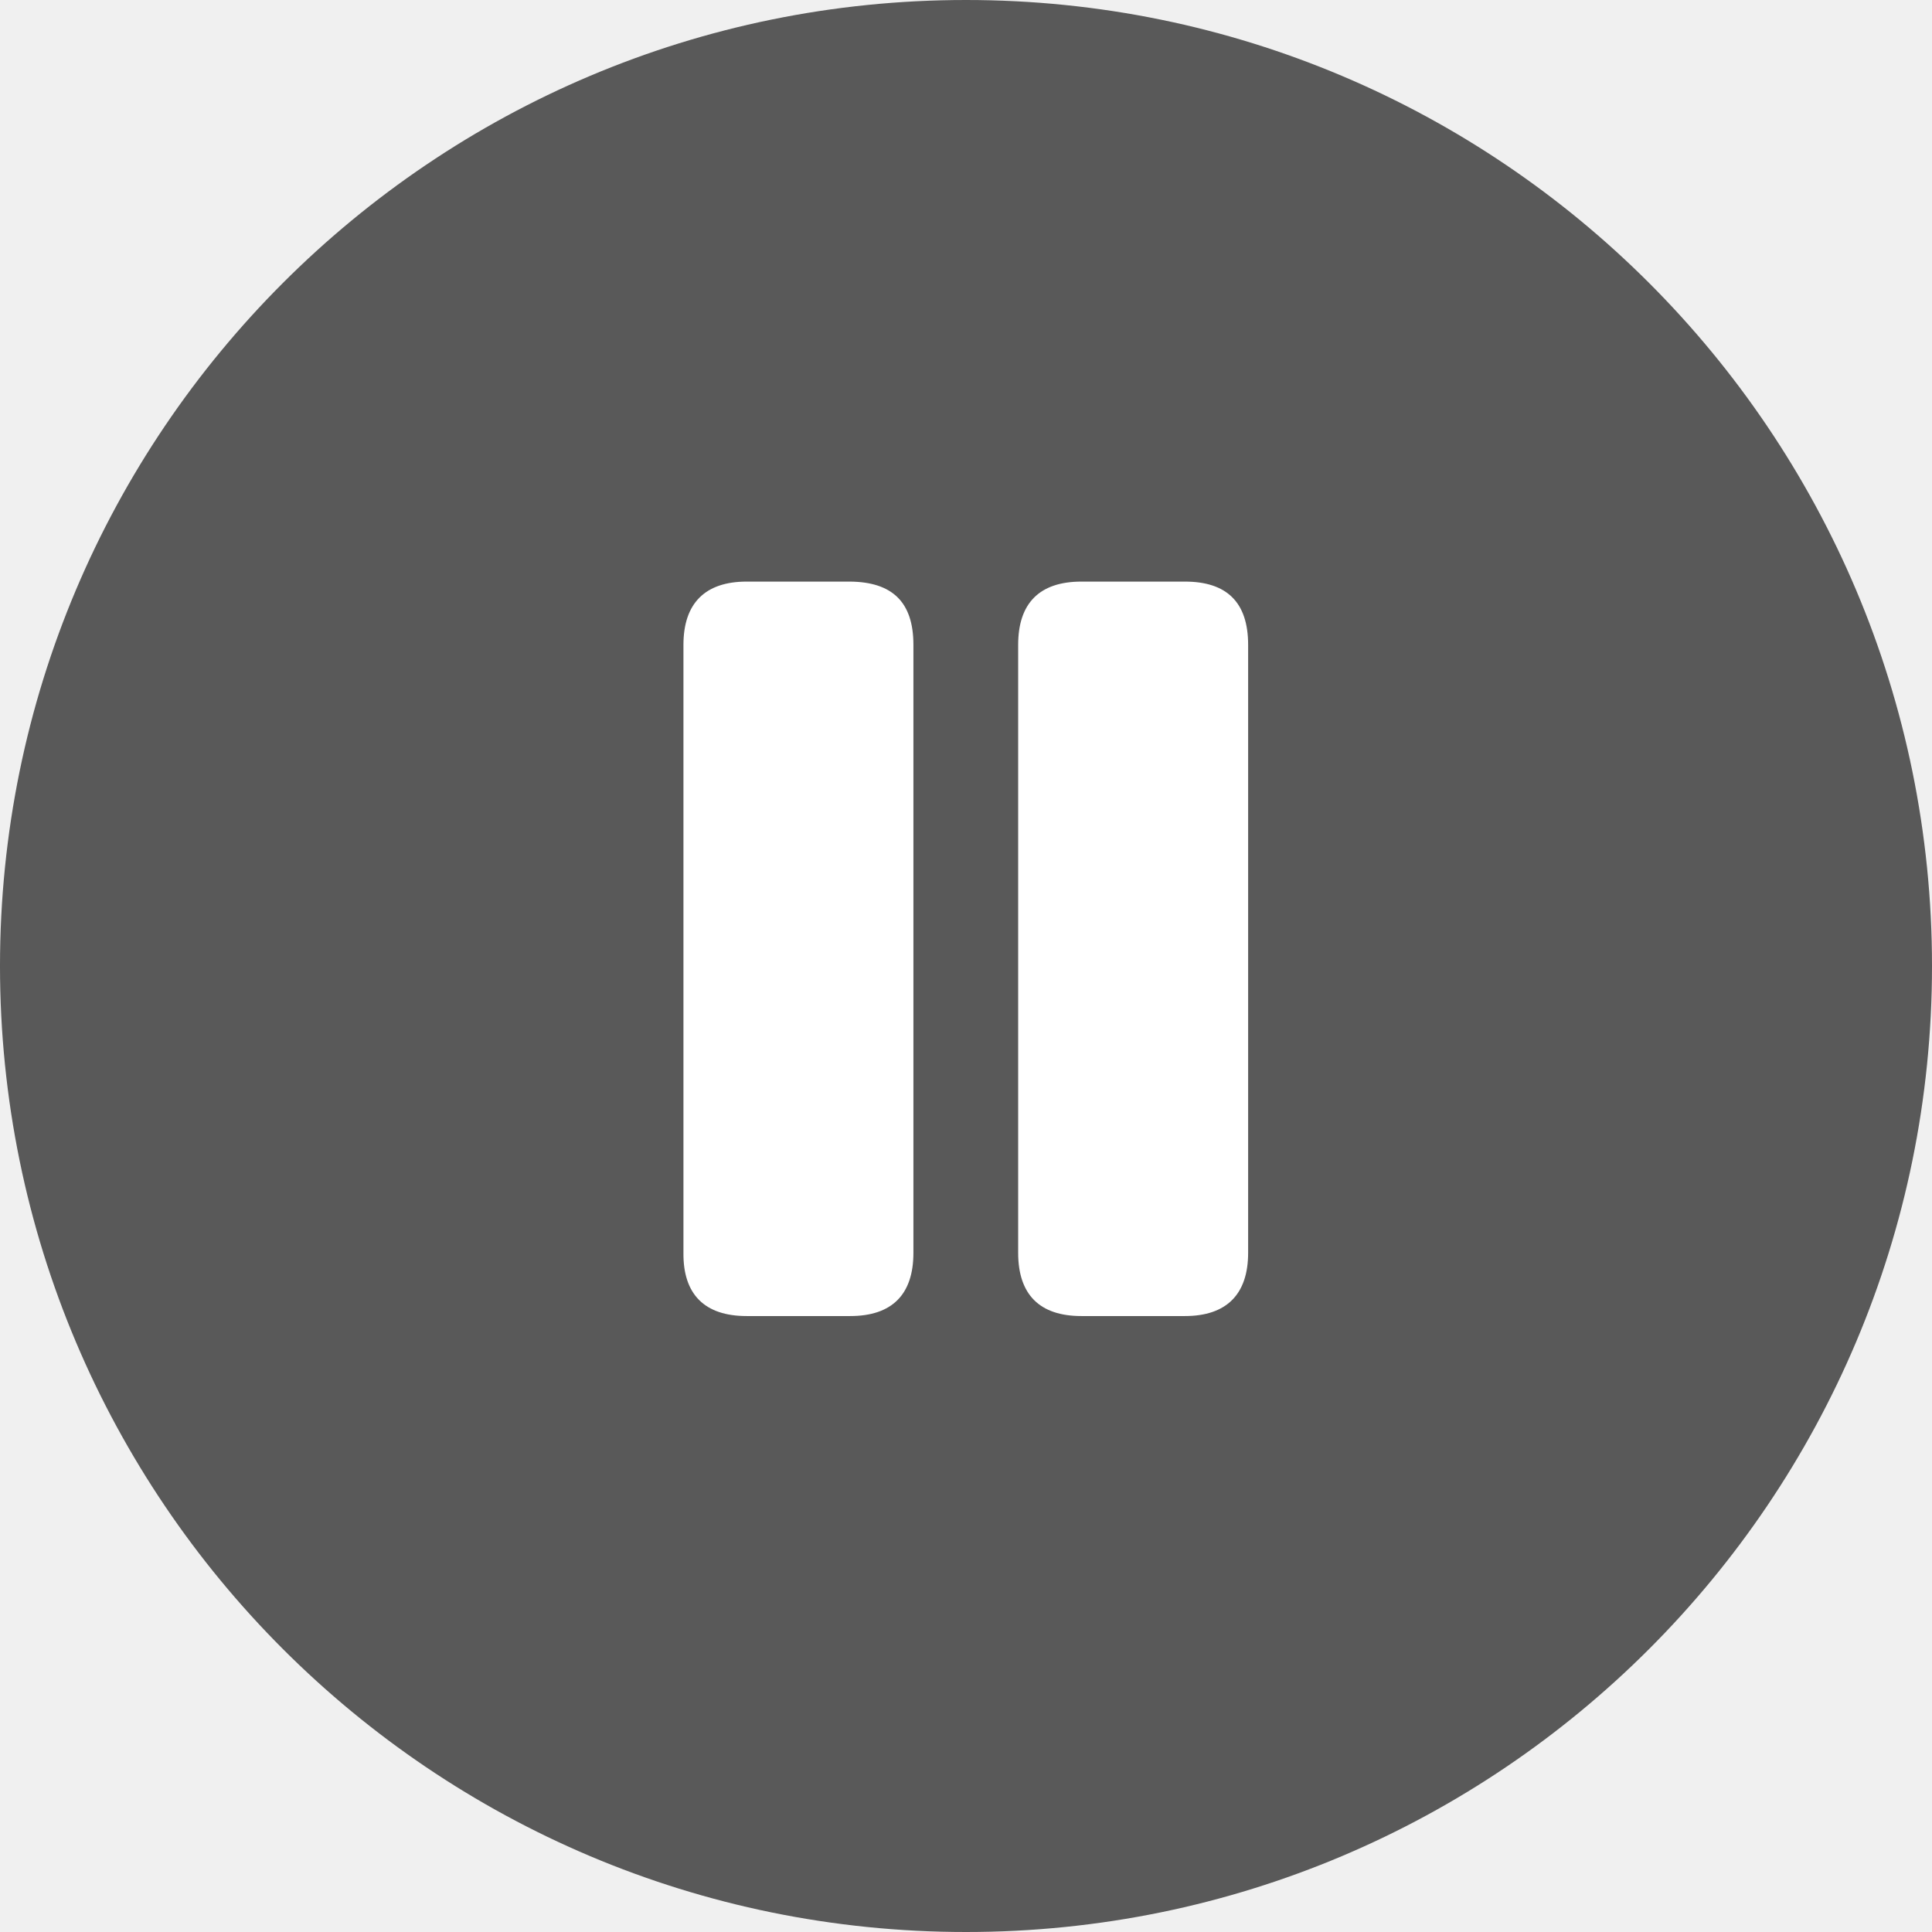
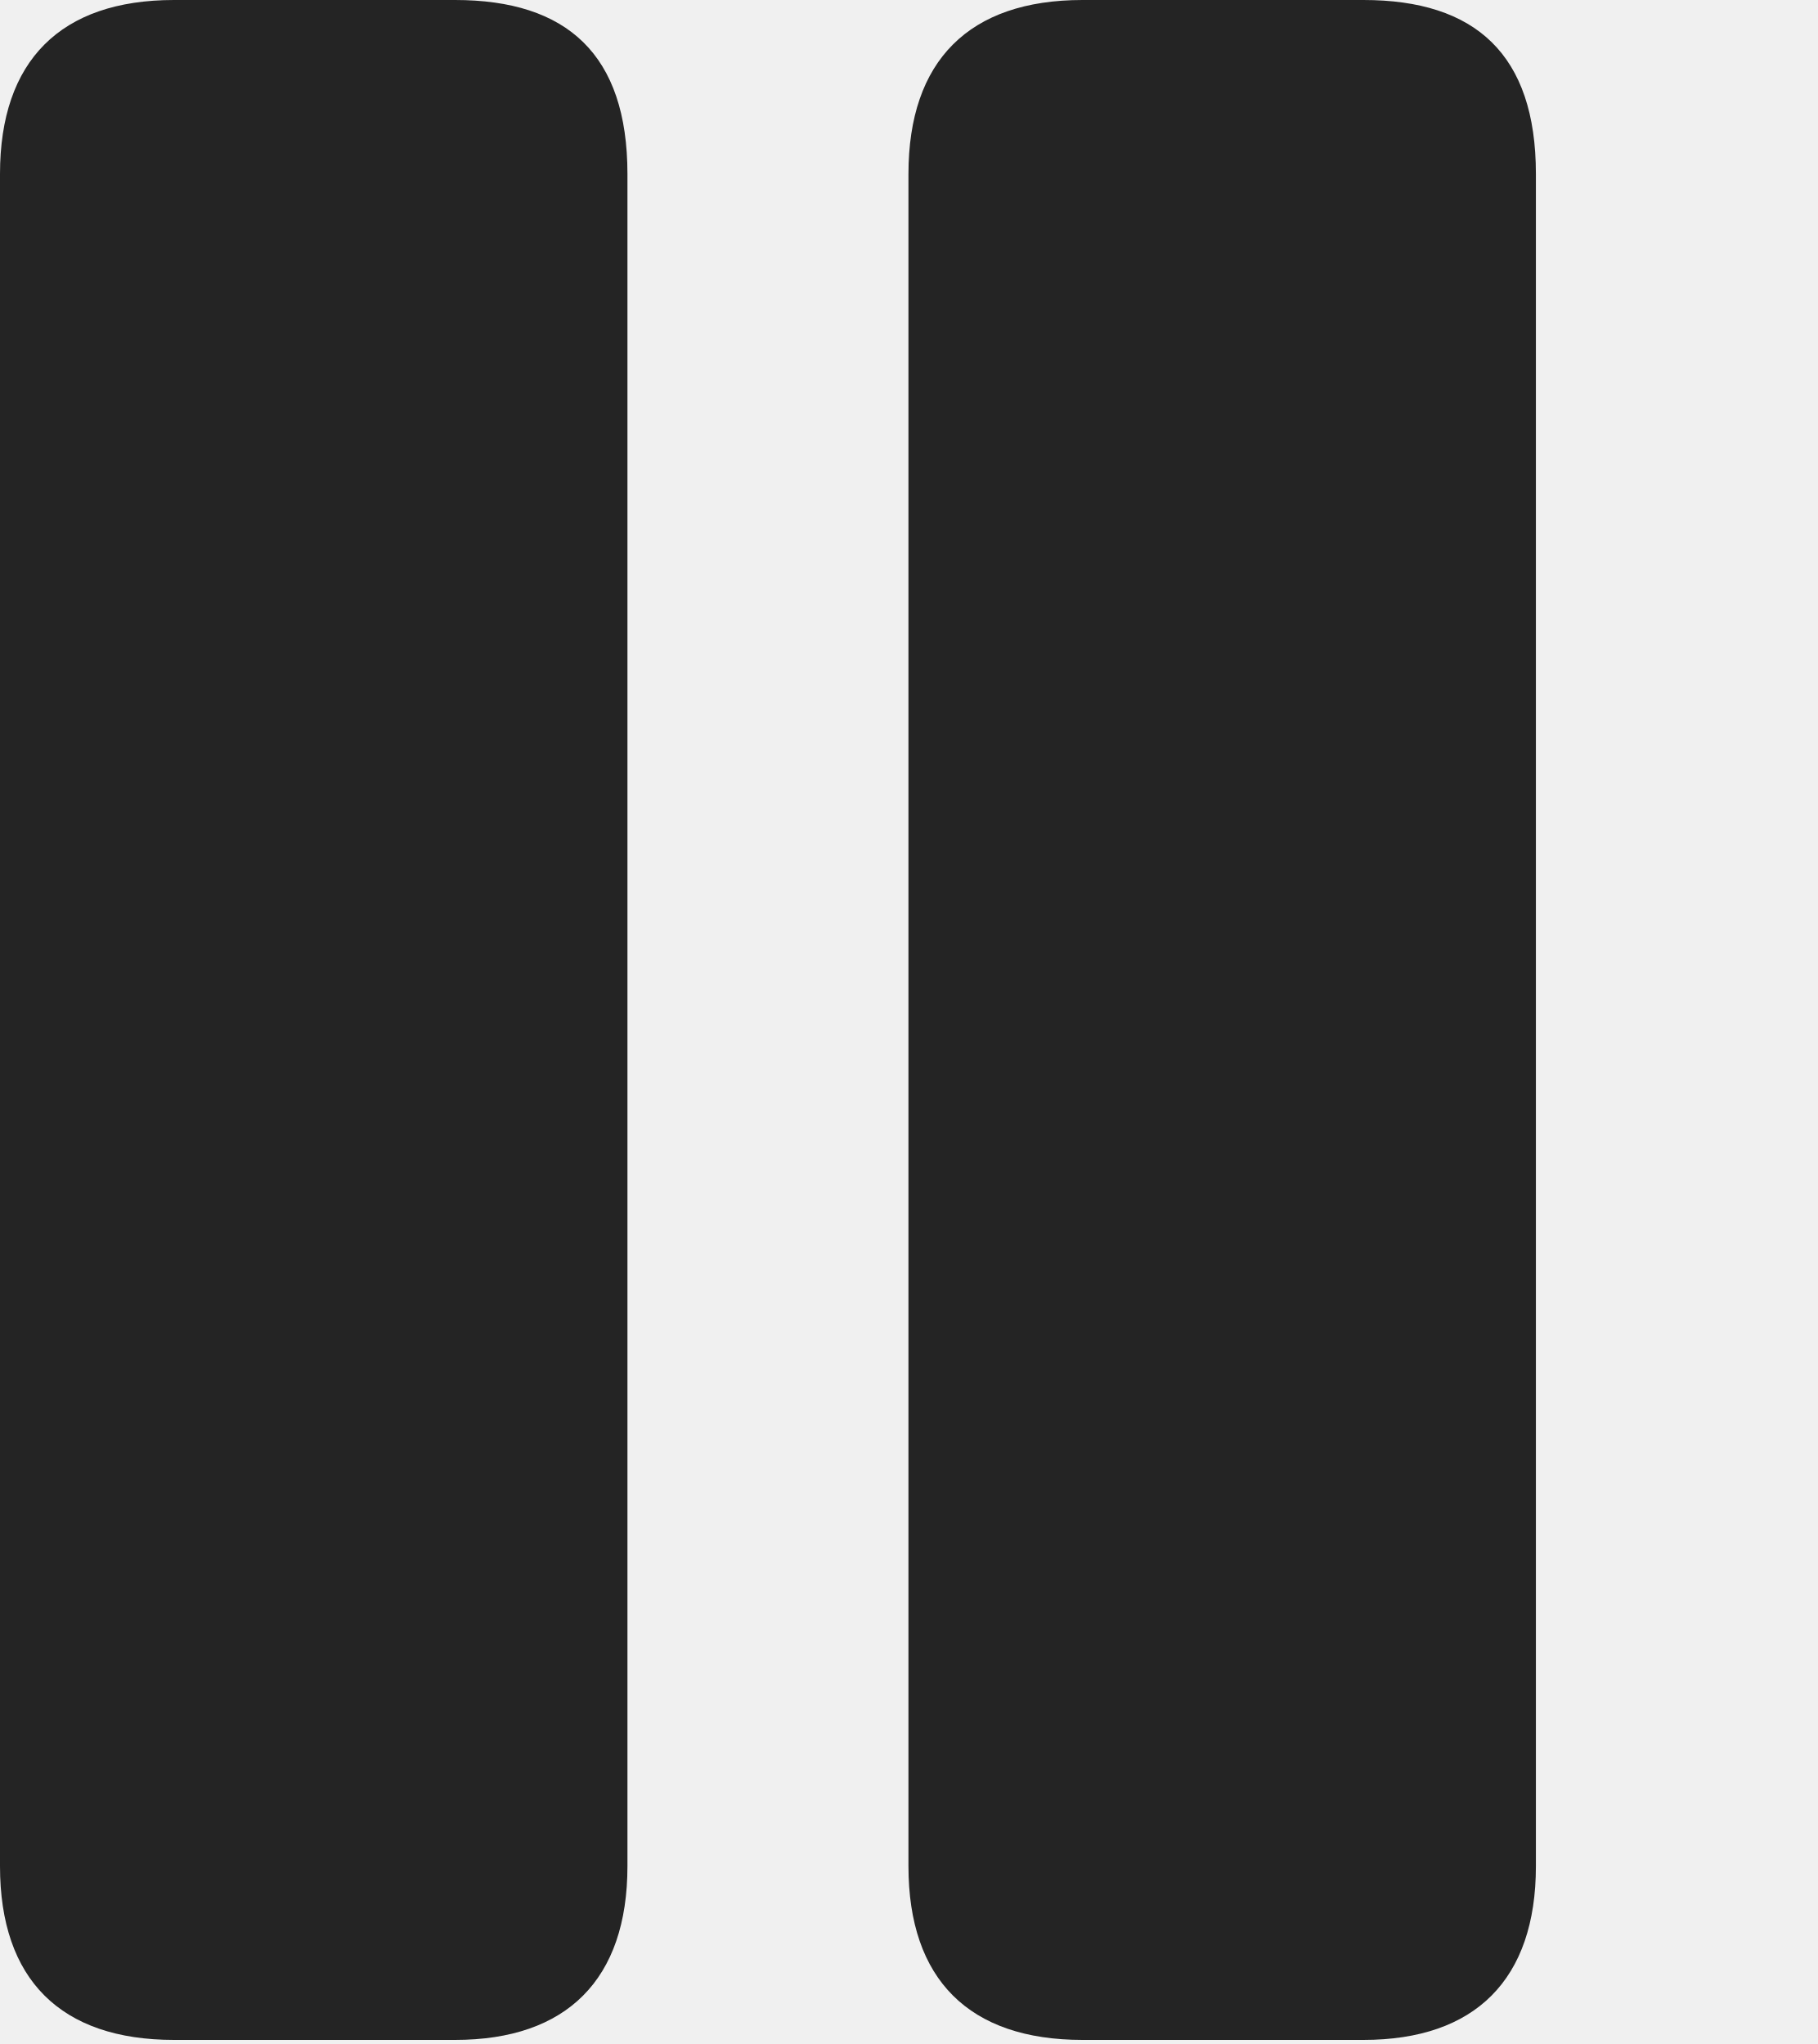
- <svg xmlns="http://www.w3.org/2000/svg" width="32" height="32" viewBox="0 0 32 32" fill="none">
-   <g filter="url(#filter0_b_80_419)">
-     <circle cx="16" cy="16" r="16" fill="#191919" fill-opacity="0.7" />
+ <svg xmlns="http://www.w3.org/2000/svg" width="8" height="9" viewBox="0 0 8 9" fill="none">
+   <g clip-path="url(#clip0_1_24)">
+     <path d="M0.766 8.982H2.003C2.495 8.982 2.762 8.716 2.762 8.217V0.766C2.762 0.239 2.495 0 2.003 0H0.766C0.267 0 0 0.267 0 0.766V8.217C0 8.716 0.267 8.982 0.766 8.982ZM4.765 8.982H6.002C6.494 8.982 6.761 8.716 6.761 8.217V0.766C6.761 0.239 6.494 0 6.002 0H4.765C4.266 0 3.999 0.267 3.999 0.766V8.217C3.999 8.716 4.266 8.982 4.765 8.982Z" fill="black" fill-opacity="0.85" />
  </g>
-   <path d="M12.367 21.798C11.671 21.798 11.313 21.439 11.32 20.751V10.68C11.32 9.992 11.679 9.633 12.367 9.633H14.081C14.777 9.64 15.129 9.97 15.129 10.68V20.751C15.129 21.439 14.777 21.798 14.081 21.798H12.367ZM17.912 21.798C17.216 21.798 16.864 21.439 16.864 20.751V10.68C16.864 9.992 17.216 9.633 17.912 9.633H19.625C20.314 9.633 20.673 9.97 20.673 10.68V20.751C20.673 21.439 20.314 21.798 19.625 21.798H17.912Z" fill="white" />
  <defs>
-     <filter id="filter0_b_80_419" x="-44" y="-44" width="120" height="120" filterUnits="userSpaceOnUse" color-interpolation-filters="sRGB">
-       <feFlood flood-opacity="0" result="BackgroundImageFix" />
-       <feGaussianBlur in="BackgroundImageFix" stdDeviation="22" />
-       <feComposite in2="SourceAlpha" operator="in" result="effect1_backgroundBlur_80_419" />
-       <feBlend mode="normal" in="SourceGraphic" in2="effect1_backgroundBlur_80_419" result="shape" />
-     </filter>
+     <clipPath id="clip0_1_24">
+       <rect width="7.239" height="8.989" fill="white" />
+     </clipPath>
  </defs>
</svg>
